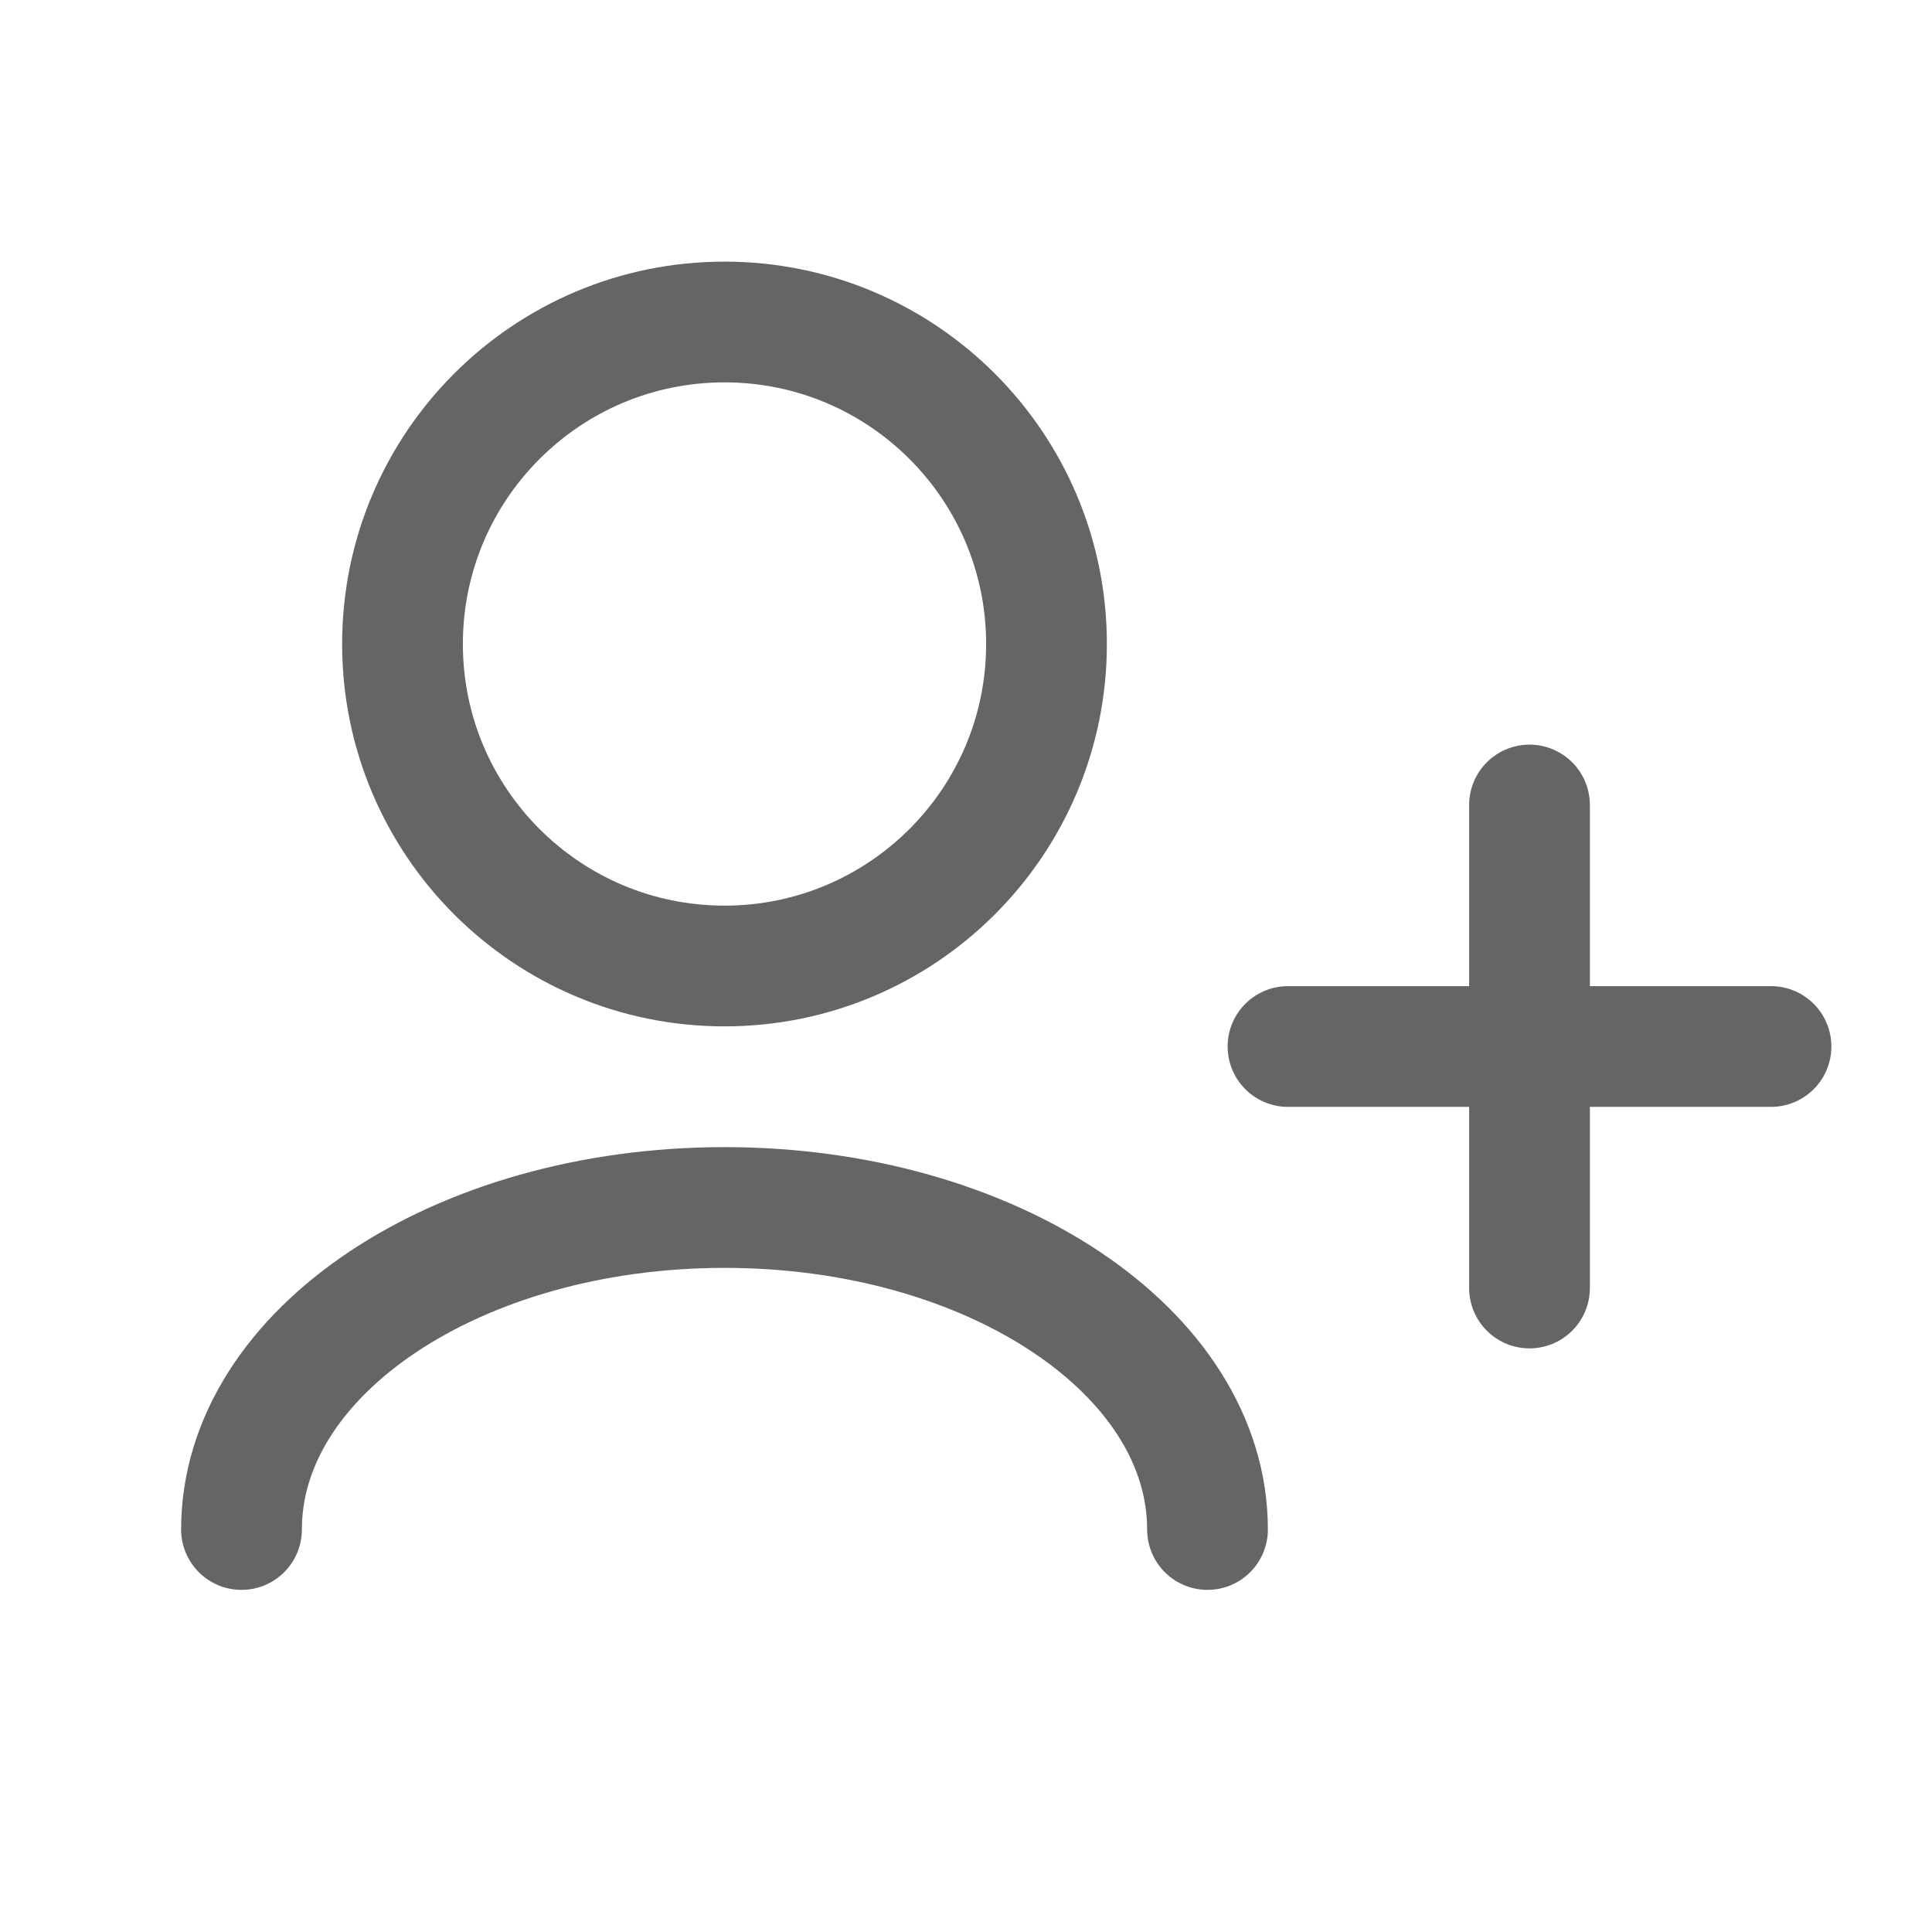
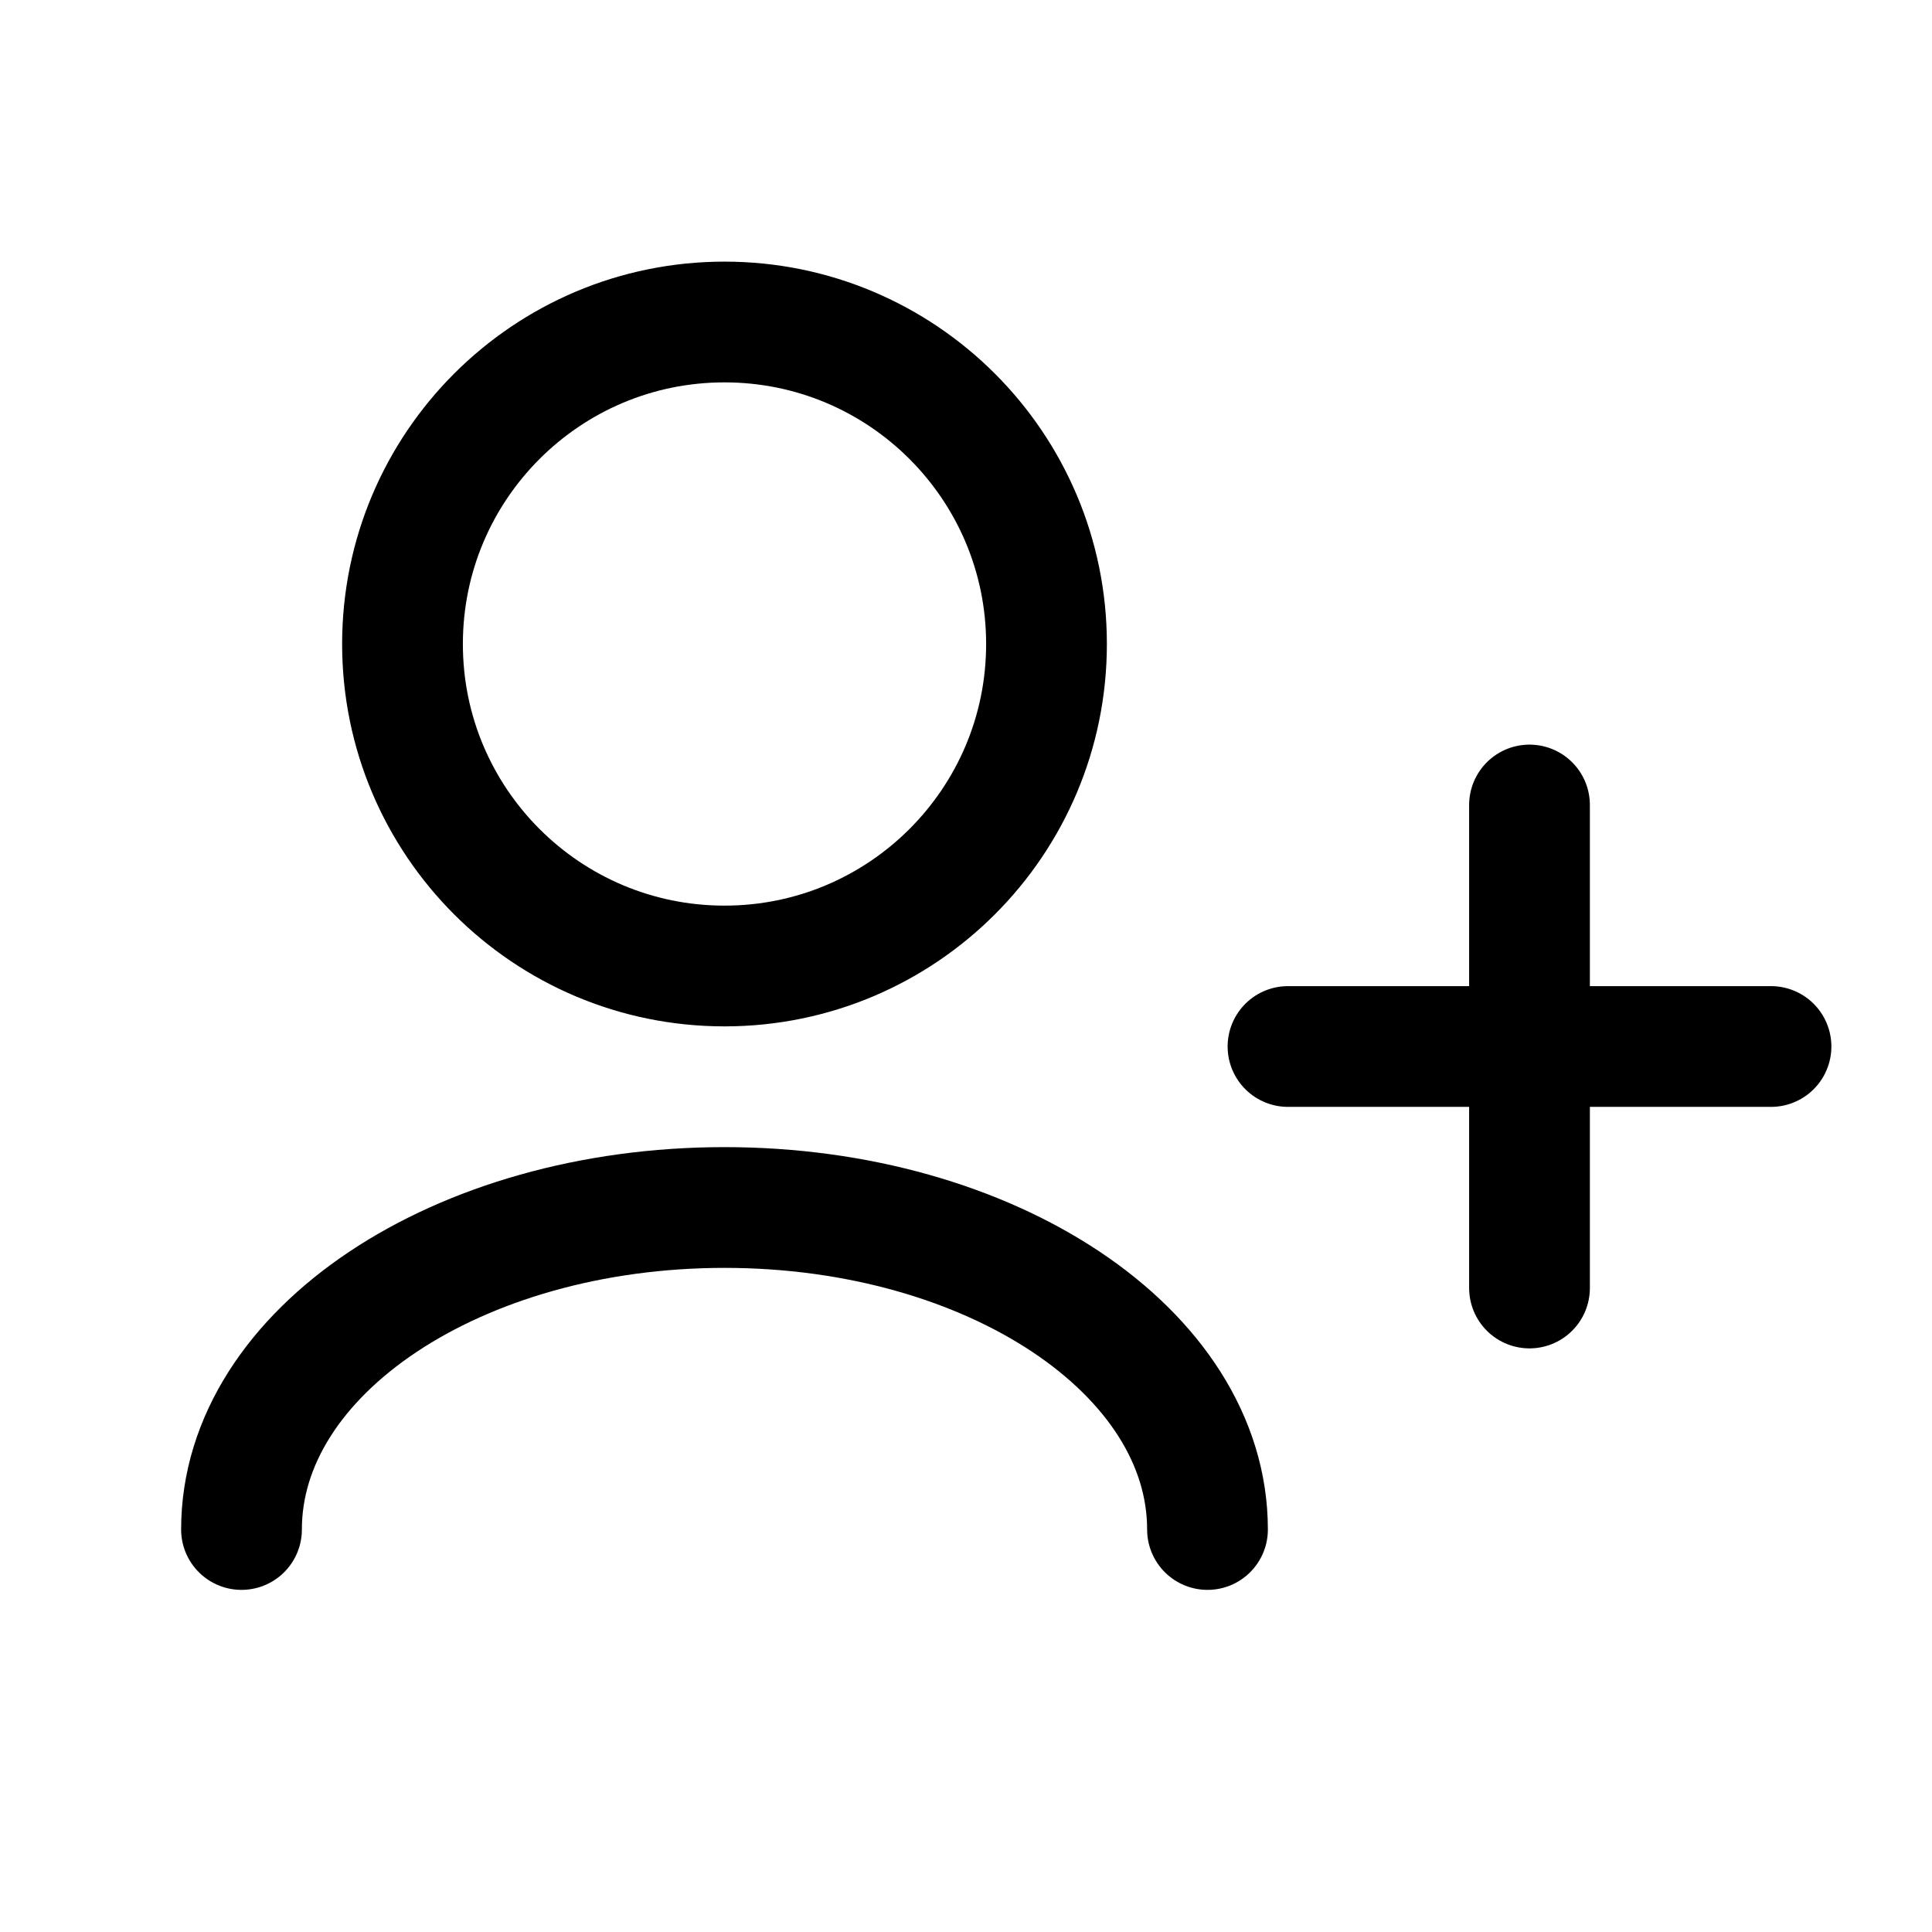
<svg xmlns="http://www.w3.org/2000/svg" width="24" height="24" viewBox="0 0 24 24" fill="none">
-   <path d="M15 19C15 16.791 12.314 15 9 15C5.686 15 3 16.791 3 19M19 16V13M19 13V10M19 13H16M19 13H22M9 12C6.791 12 5 10.209 5 8C5 5.791 6.791 4 9 4C11.209 4 13 5.791 13 8C13 10.209 11.209 12 9 12Z" stroke="#656565" stroke-width="1.5" stroke-linecap="round" stroke-linejoin="round" />
+   <path d="M15 19C15 16.791 12.314 15 9 15C5.686 15 3 16.791 3 19M19 16V13M19 13V10M19 13H16M19 13H22M9 12C6.791 12 5 10.209 5 8C5 5.791 6.791 4 9 4C11.209 4 13 5.791 13 8C13 10.209 11.209 12 9 12Z" stroke="currentColor" stroke-width="1.5" stroke-linecap="round" stroke-linejoin="round" />
</svg>
